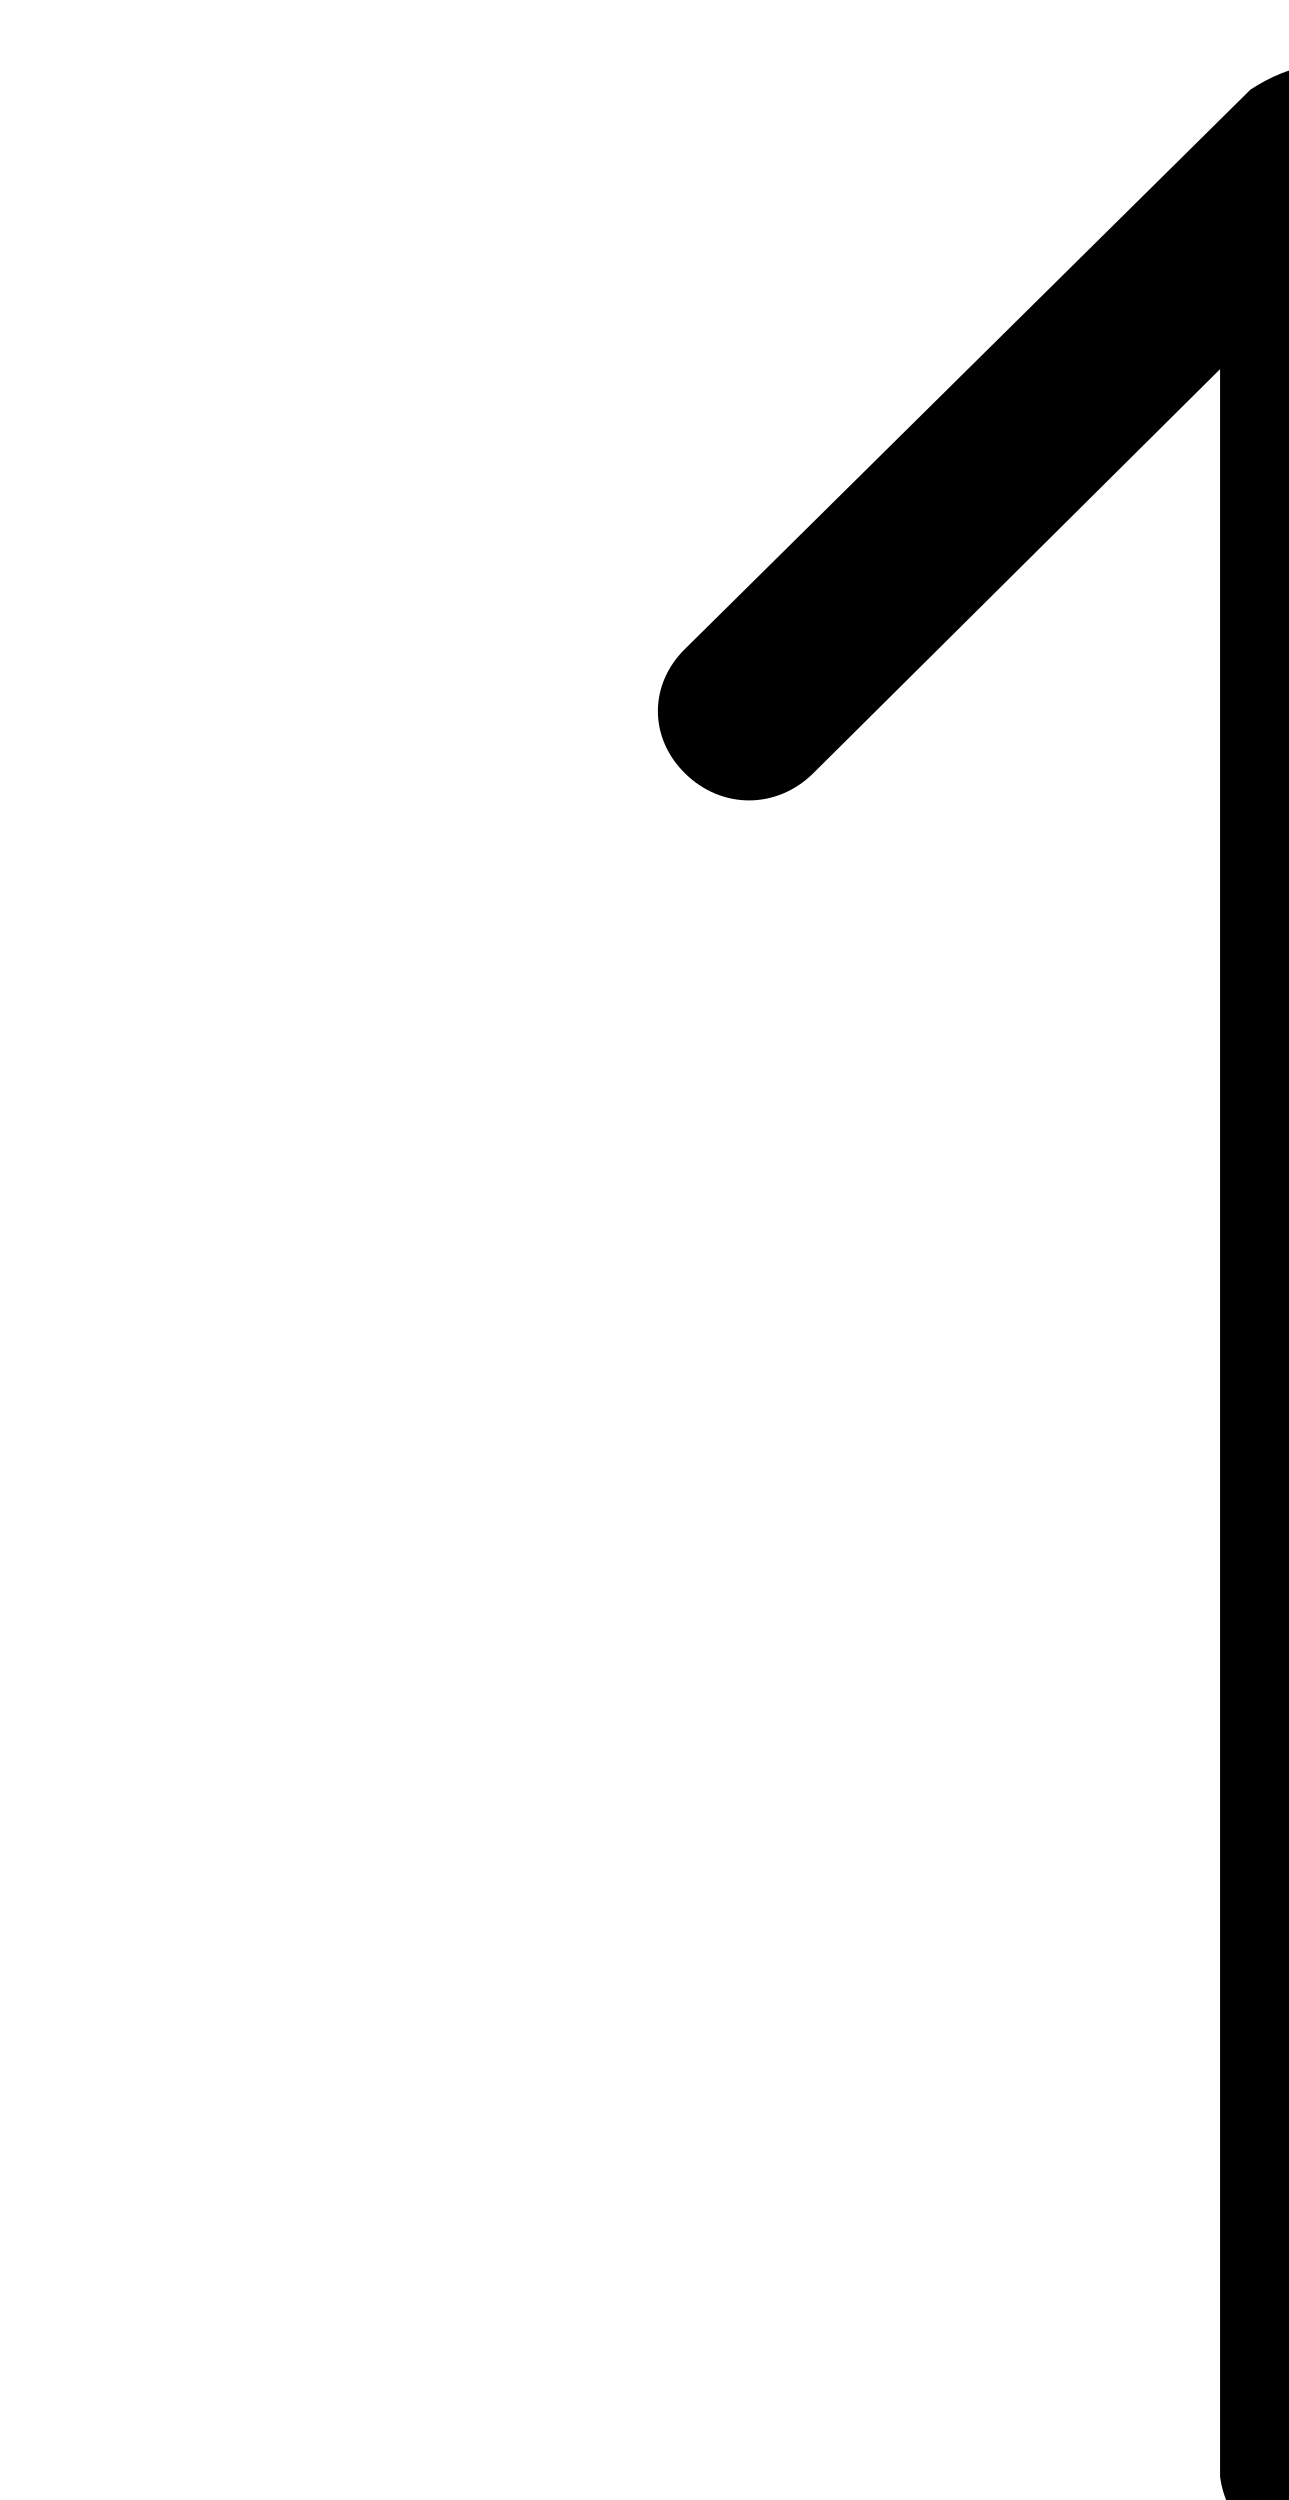
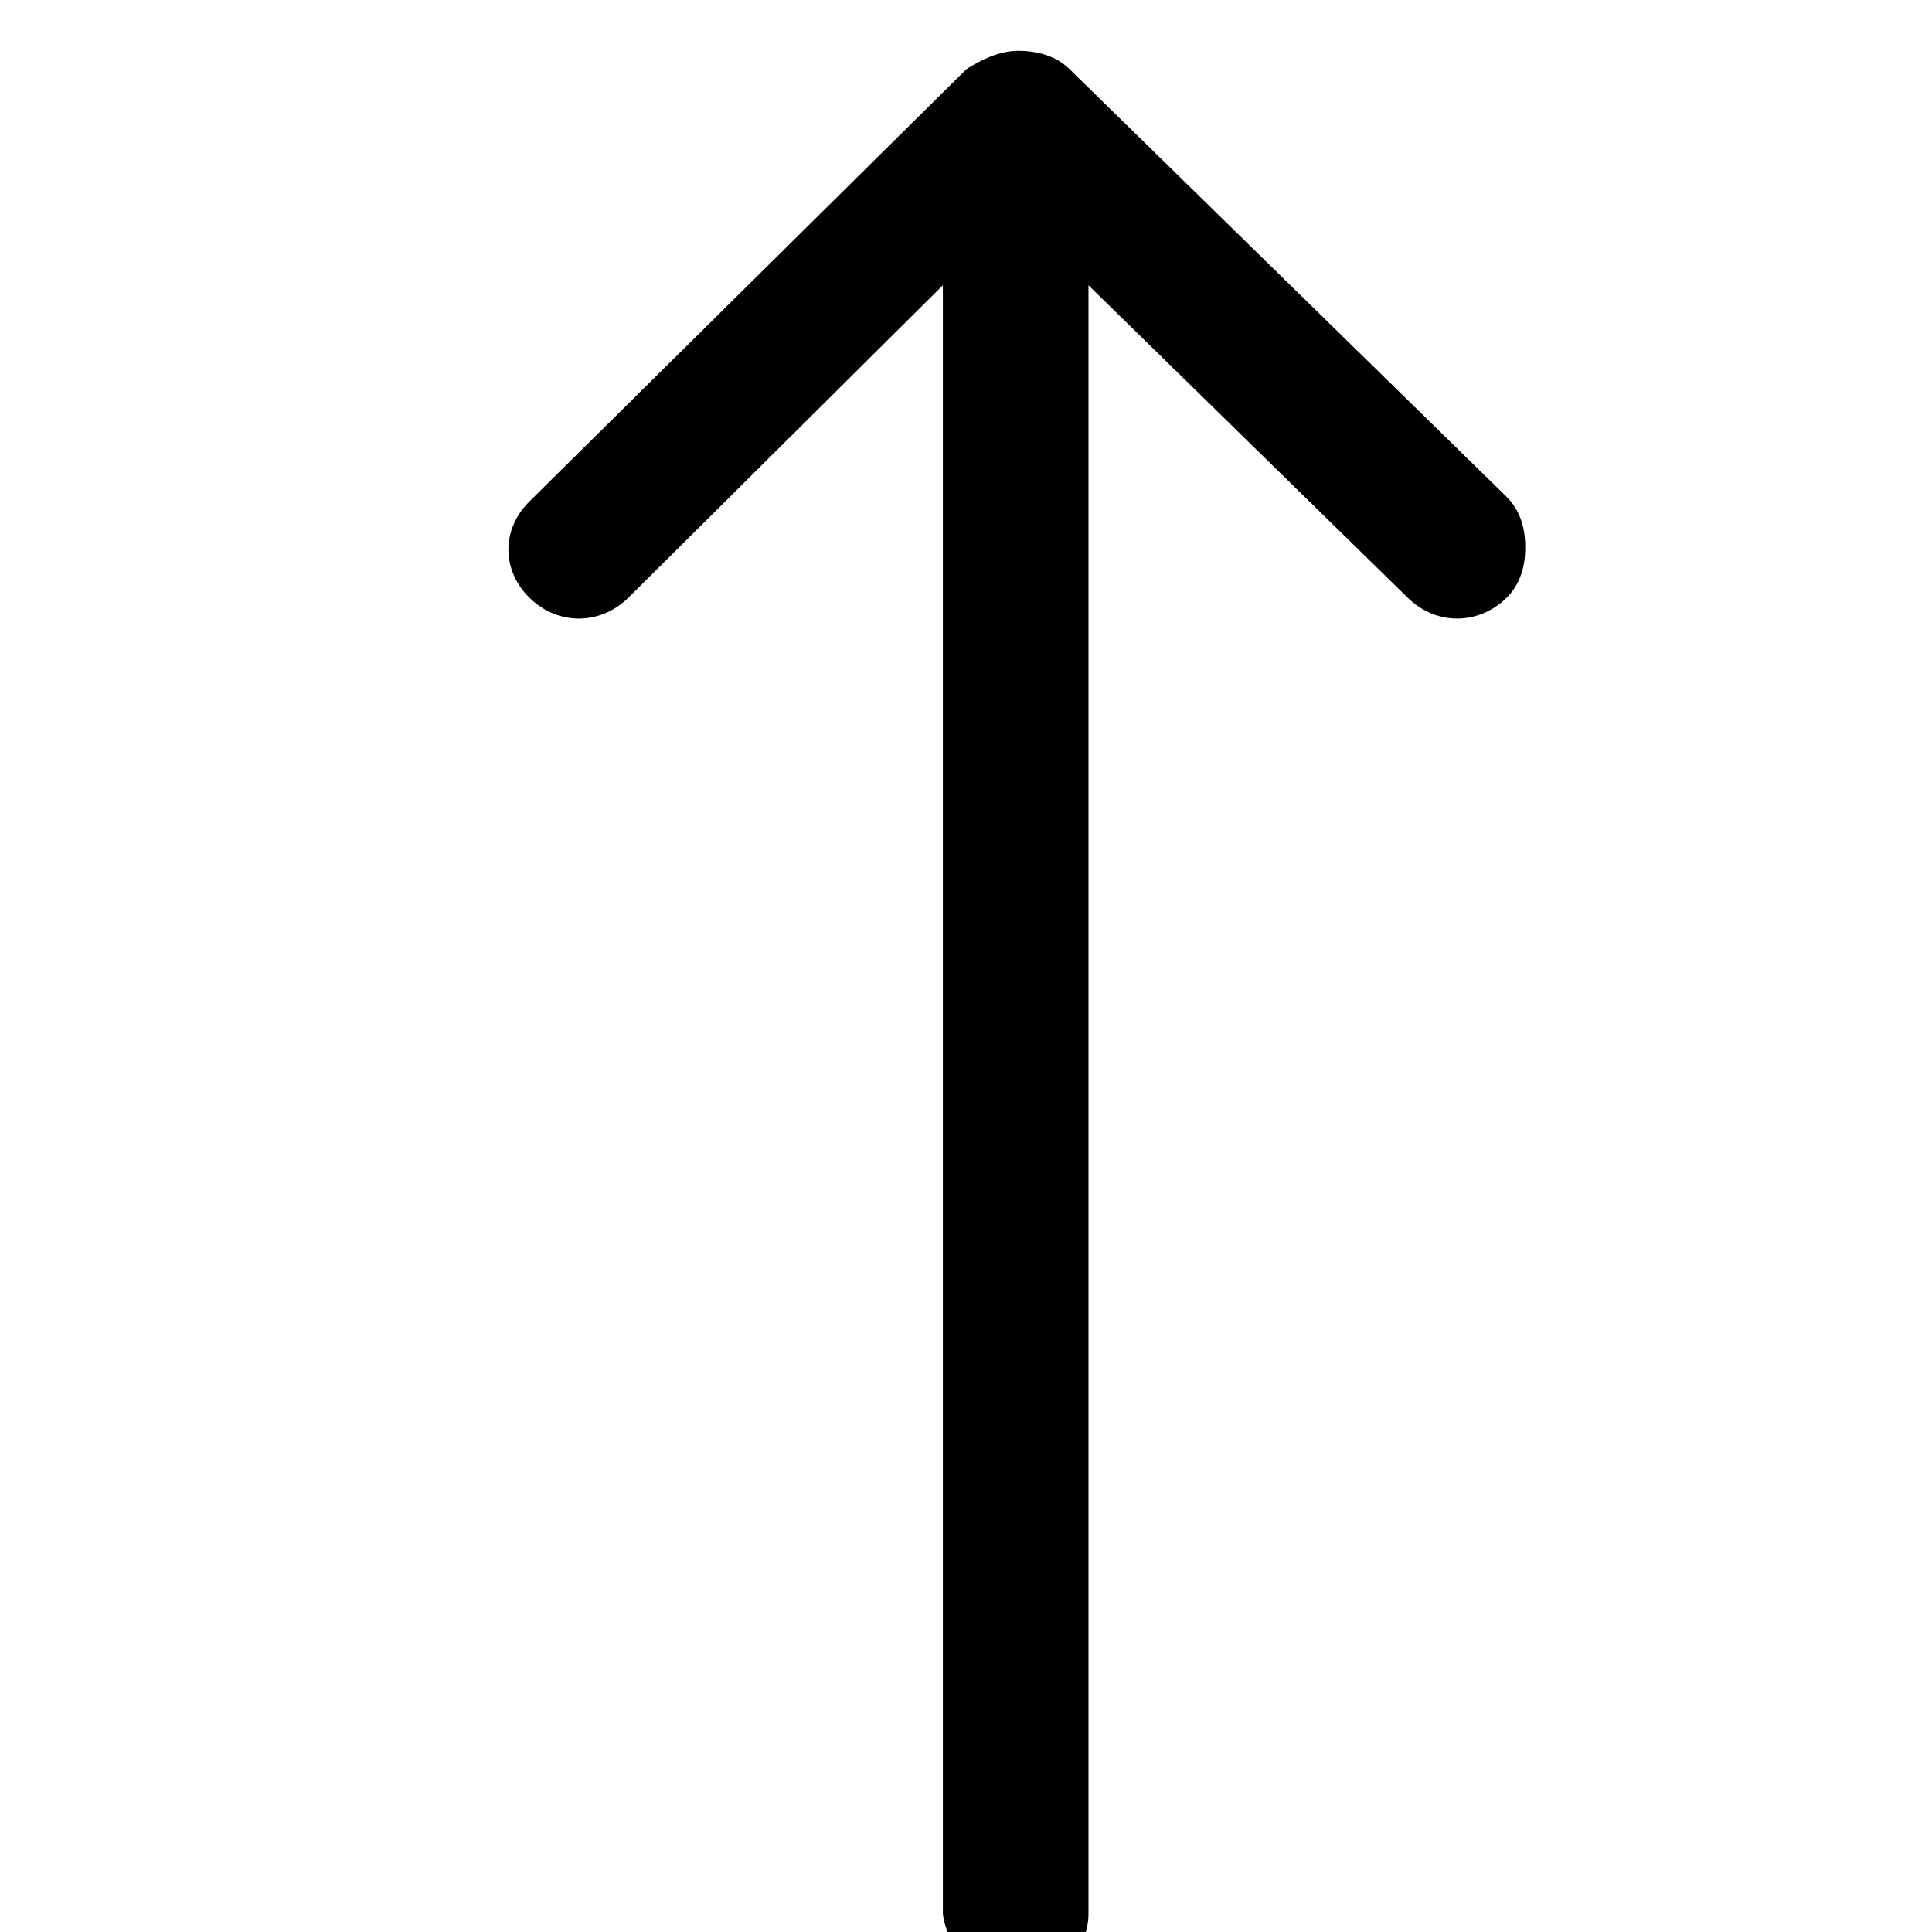
- <svg xmlns="http://www.w3.org/2000/svg" width="100%" height="100%">
+ <svg xmlns="http://www.w3.org/2000/svg" width="100%" height="100%" viewBox="0 0 38 38">
  <path d="M10.416 9.86C9.861 10.403 9.861 11.216 10.416 11.759C10.97 12.302 11.801 12.302 12.356 11.759L18.545 5.611V37.644C18.637 38.367 19.284 39 20.023 39C20.762 39 21.409 38.367 21.409 37.644V5.611L27.691 11.759C28.245 12.302 29.076 12.302 29.631 11.759C29.908 11.488 30 11.126 30 10.764C30 10.403 29.908 10.041 29.631 9.77L21.039 1.362C20.762 1.09 20.393 1 20.023 1C19.654 1 19.284 1.181 19.007 1.362L10.416 9.86Z" fill="currentColor" />
</svg>
